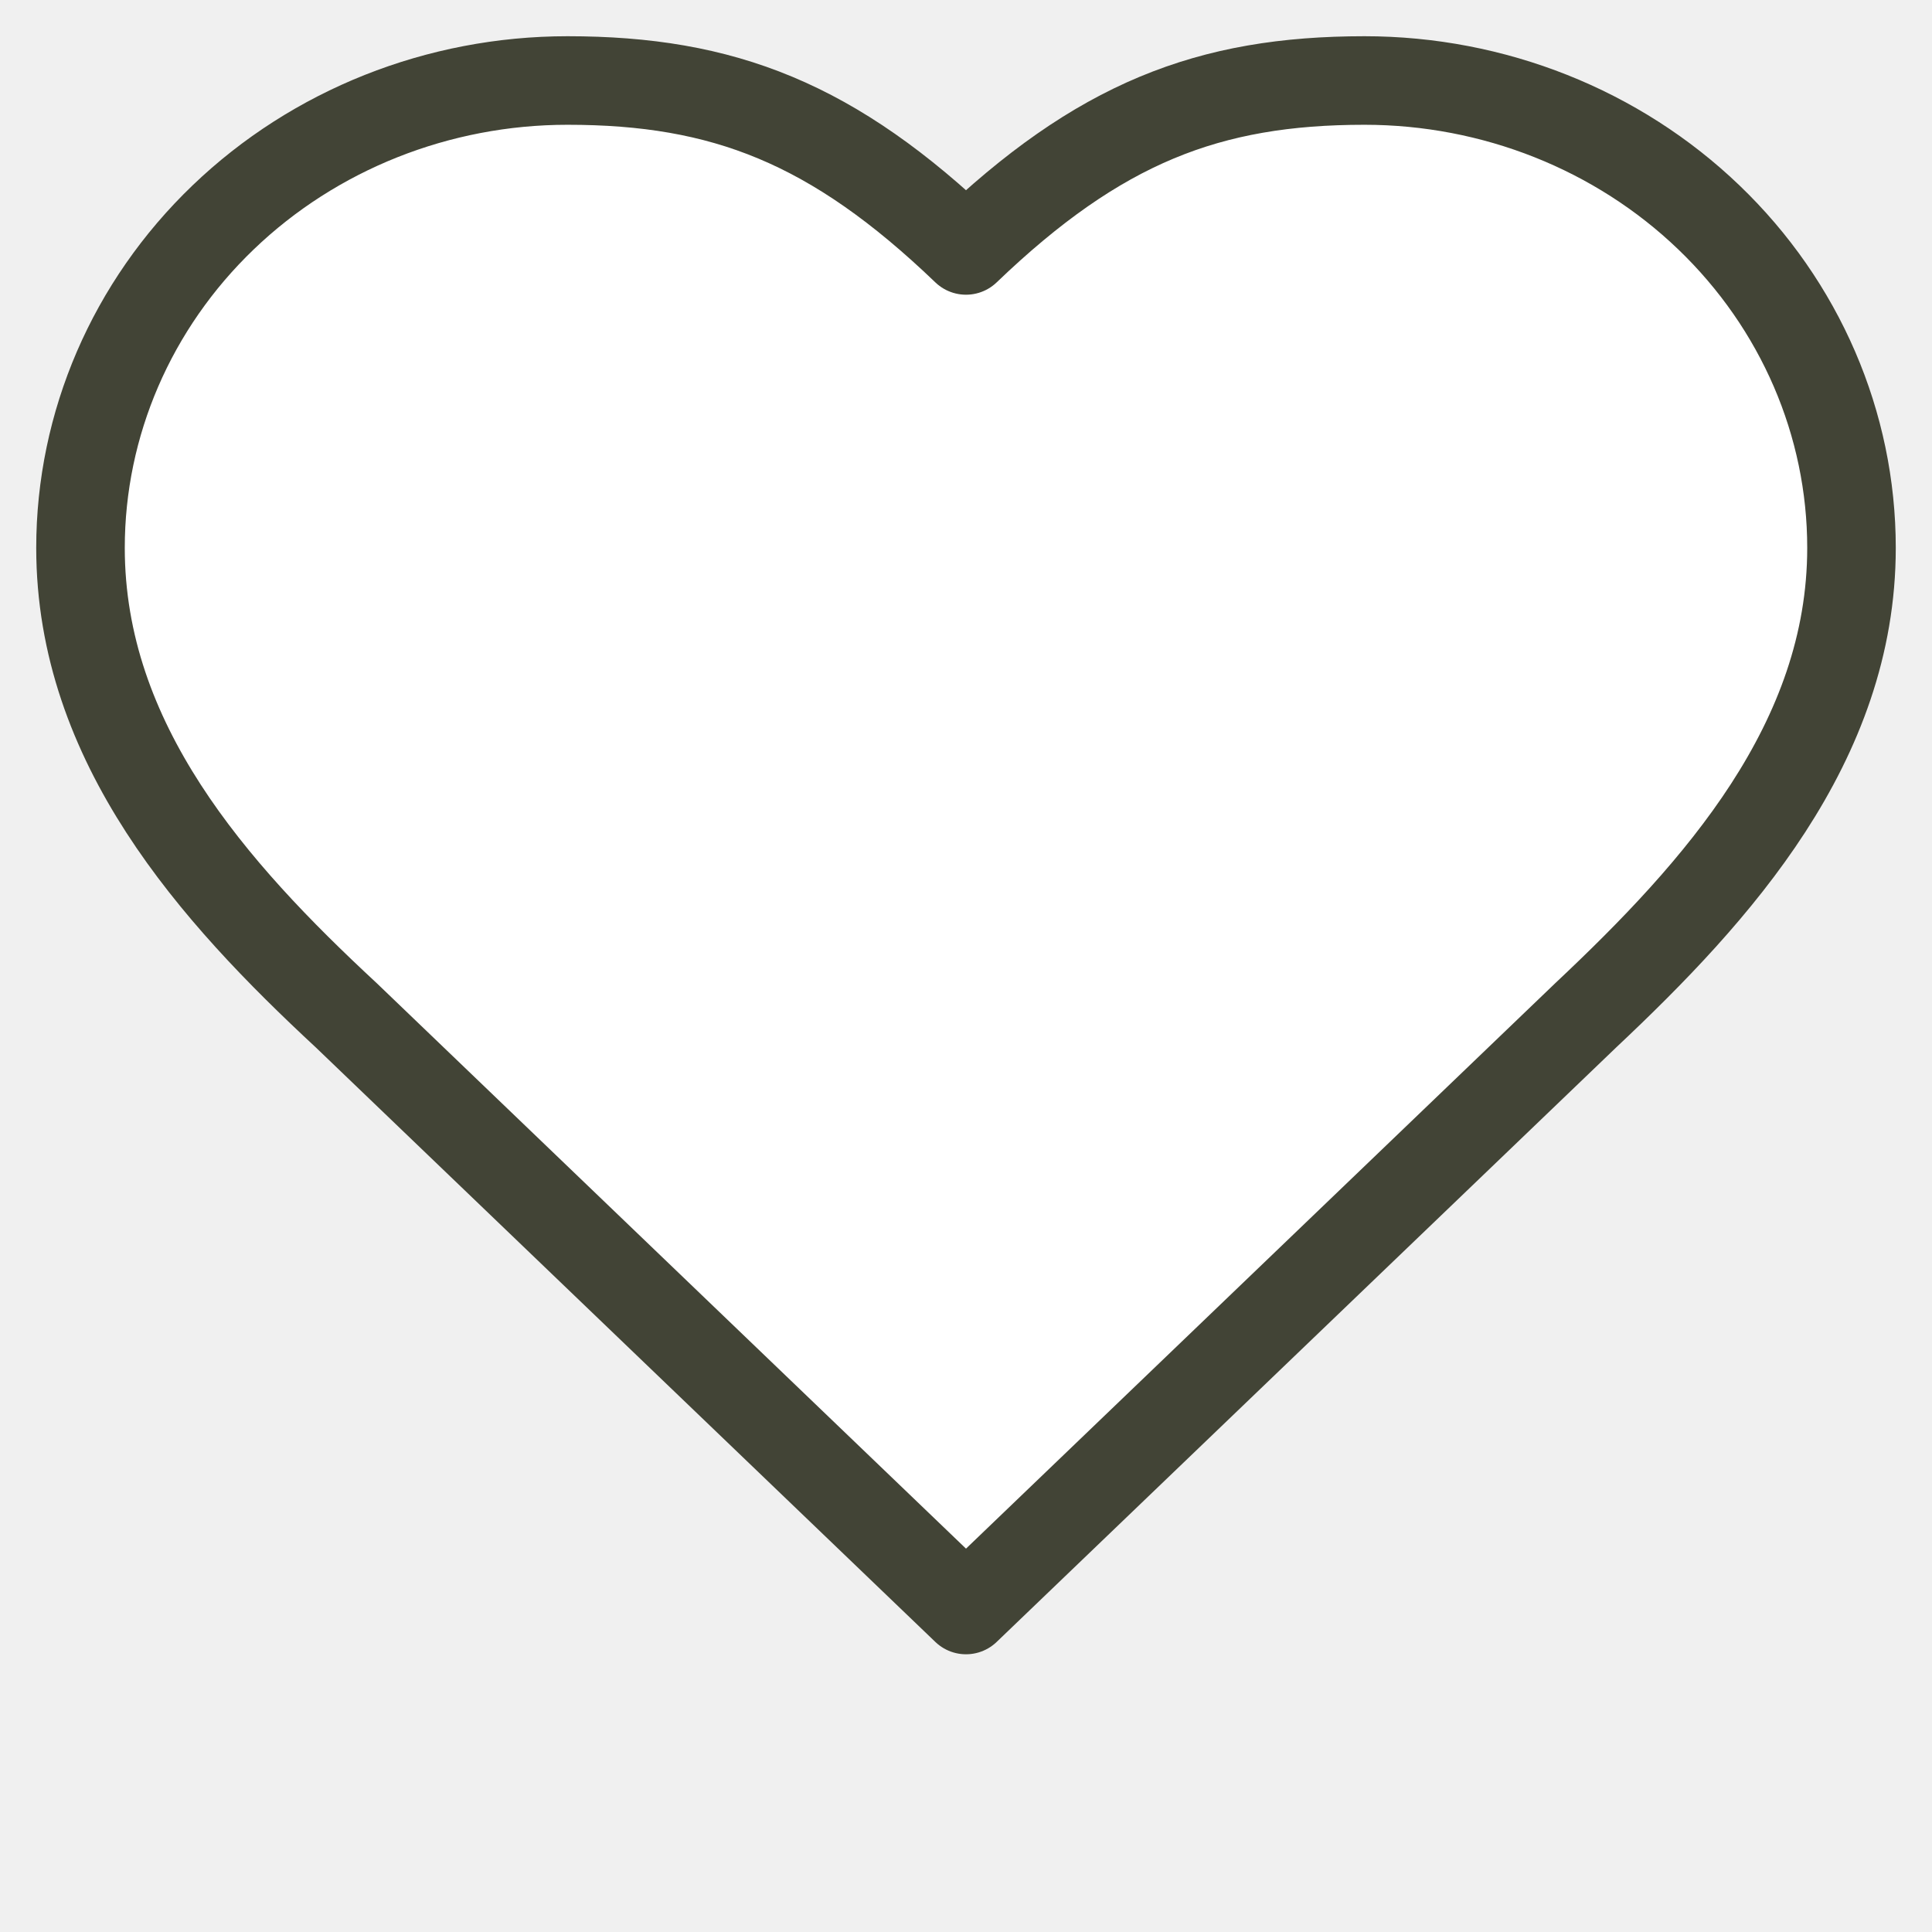
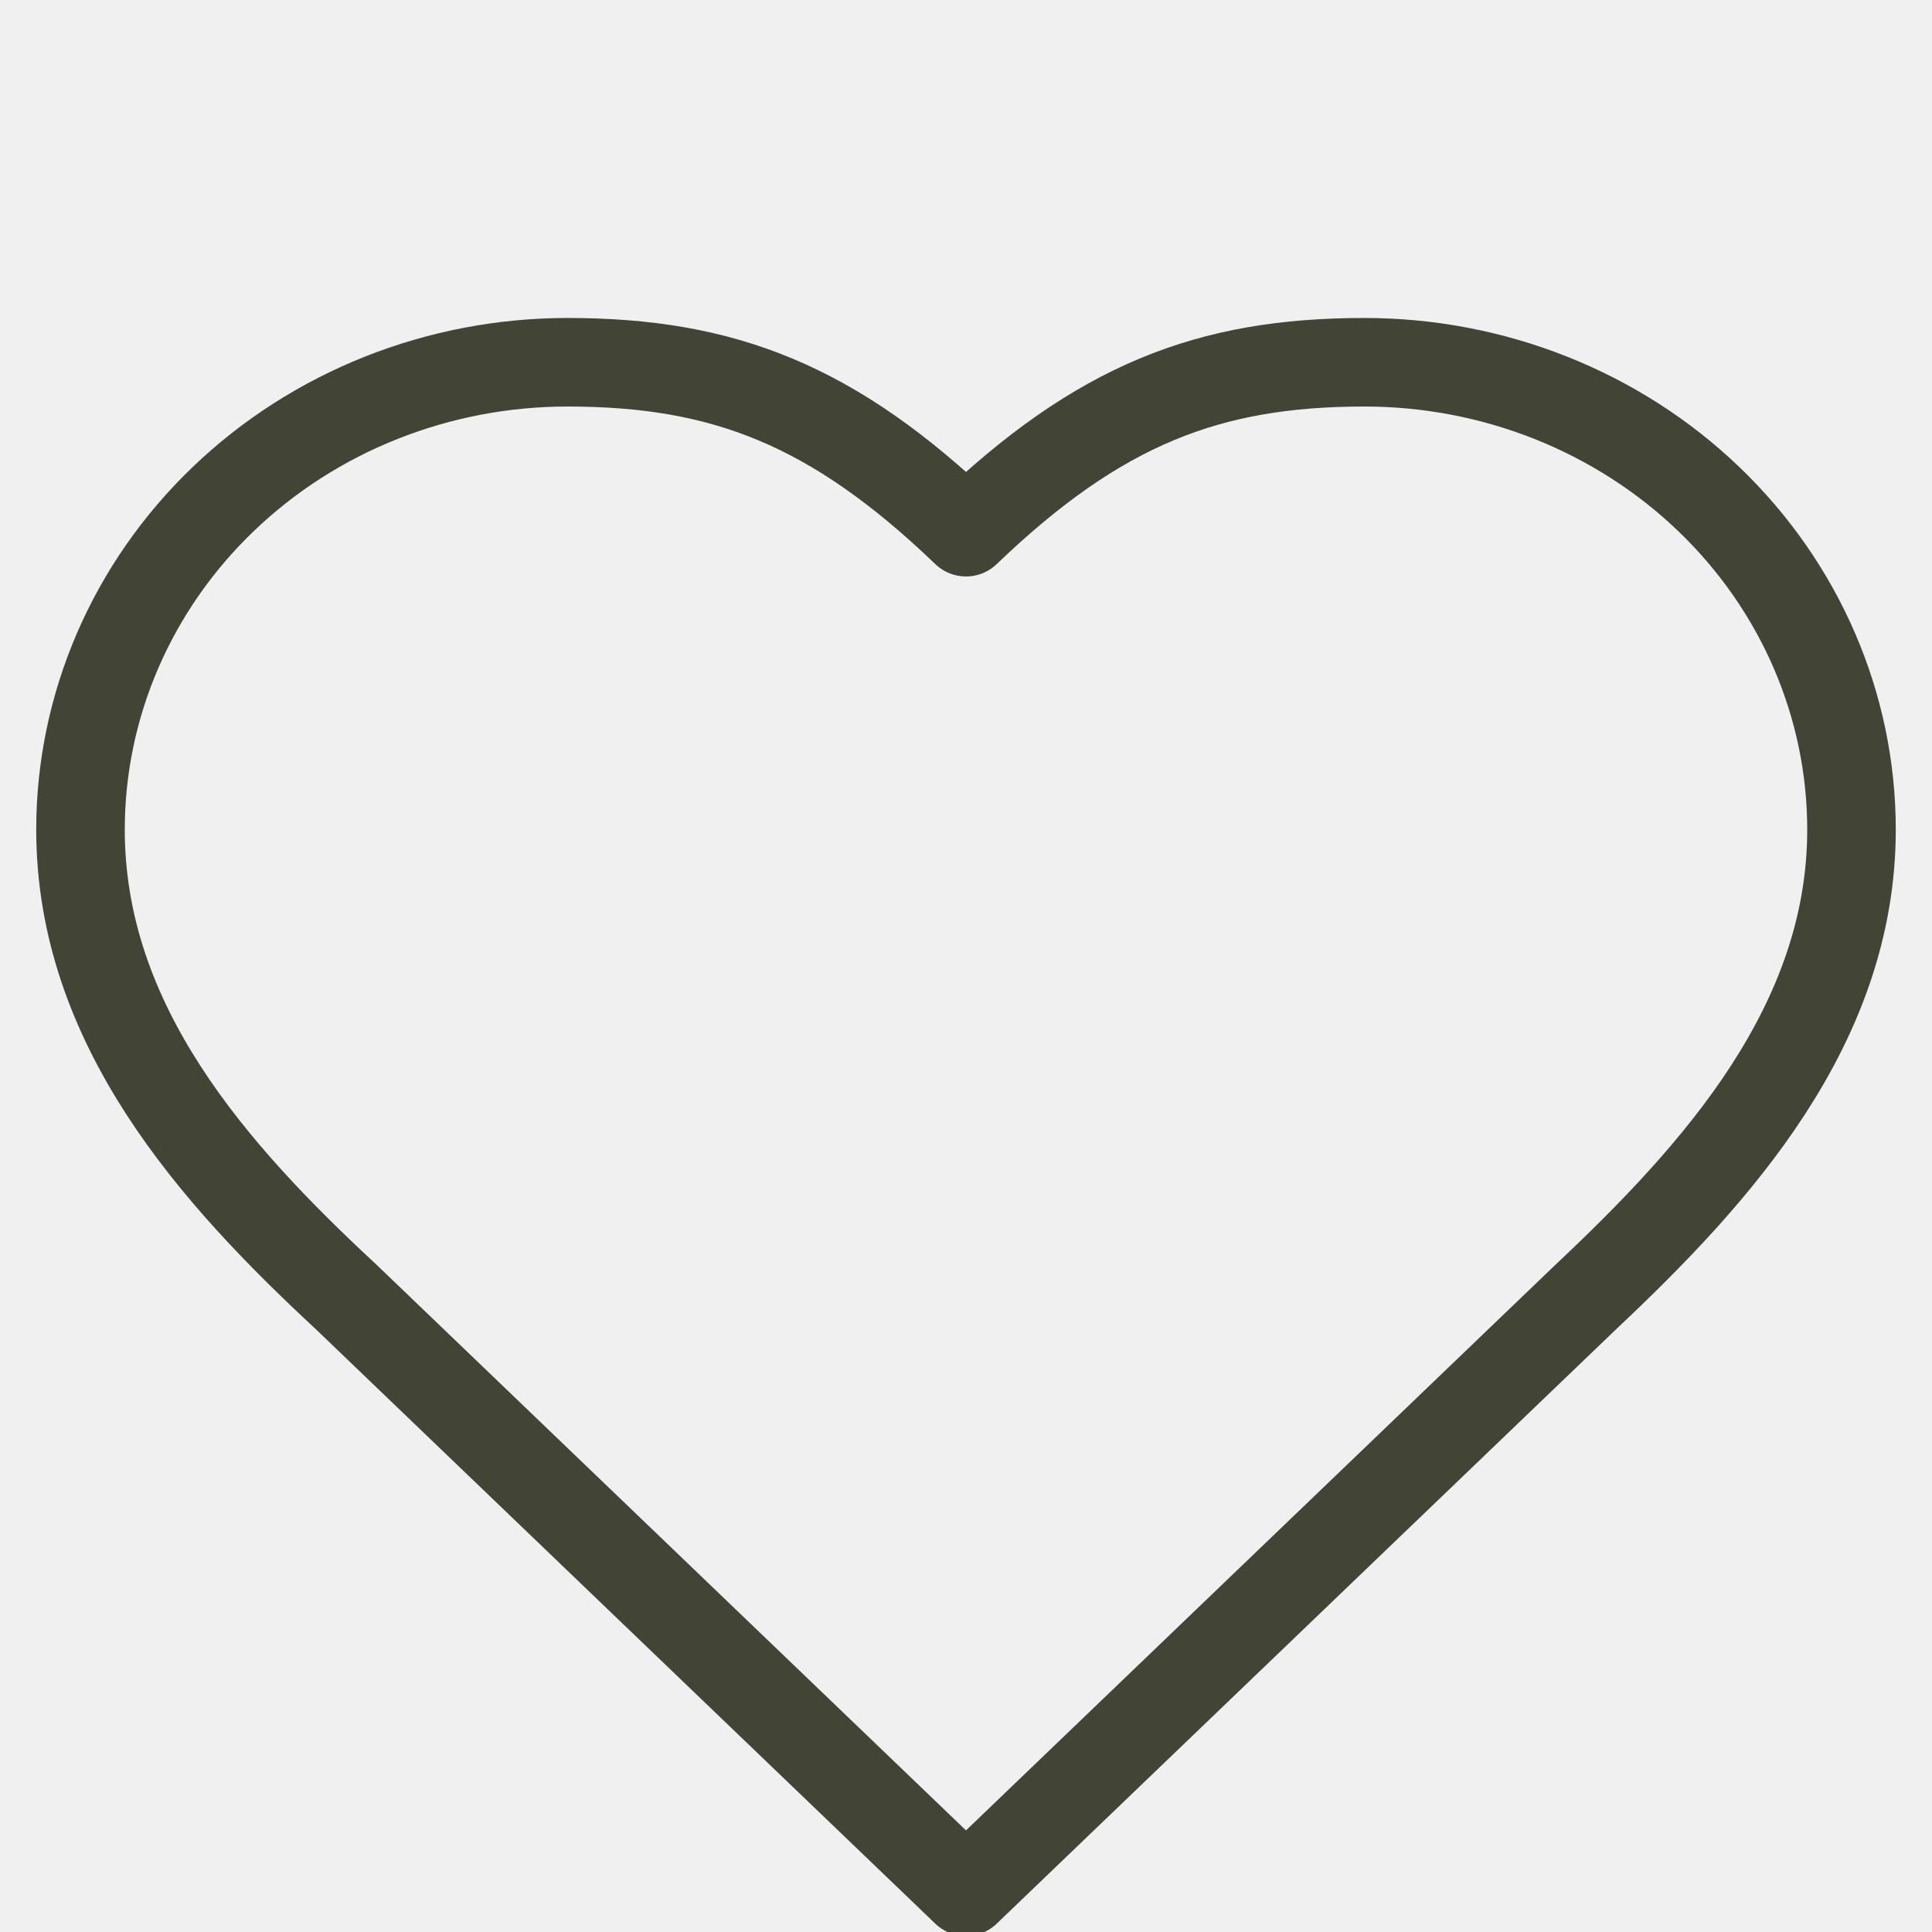
<svg xmlns="http://www.w3.org/2000/svg" width="48" height="48" viewBox="0 0 48 48" fill="none">
-   <path d="M39.4 25.222C42.678 22.14 46 18.446 46 13.611C46 10.532 44.725 7.578 42.456 5.401C40.187 3.223 37.109 2 33.9 2C30.028 2 27.3 3.056 24 6.222C20.7 3.056 17.972 2 14.1 2C10.891 2 7.813 3.223 5.544 5.401C3.275 7.578 2 10.532 2 13.611C2 18.467 5.3 22.161 8.6 25.222L24 40L39.4 25.222Z" fill="white" stroke="#424436" stroke-width="2.2" stroke-linecap="round" stroke-linejoin="round" />
+   <g clip-path="url(#clip0_5252_15571)">
+     <path d="M39.4 32.222C42.678 29.14 46 25.446 46 20.611C46 17.532 44.725 14.578 42.456 12.401C40.187 10.223 37.109 9 33.9 9C30.028 9 27.3 10.056 24 13.222C20.7 10.056 17.972 9 14.1 9C10.891 9 7.813 10.223 5.544 12.401C3.275 14.578 2 17.532 2 20.611C2 25.467 5.3 29.161 8.6 32.222L24 47L39.4 32.222Z" stroke="#424436" stroke-width="2.2" stroke-linecap="round" stroke-linejoin="round" />
+   </g>
+   <defs>
+     <clipPath id="clip0_5252_15571">
+       <rect width="48" height="48" fill="white" />
+     </clipPath>
+   </defs>
</svg>
